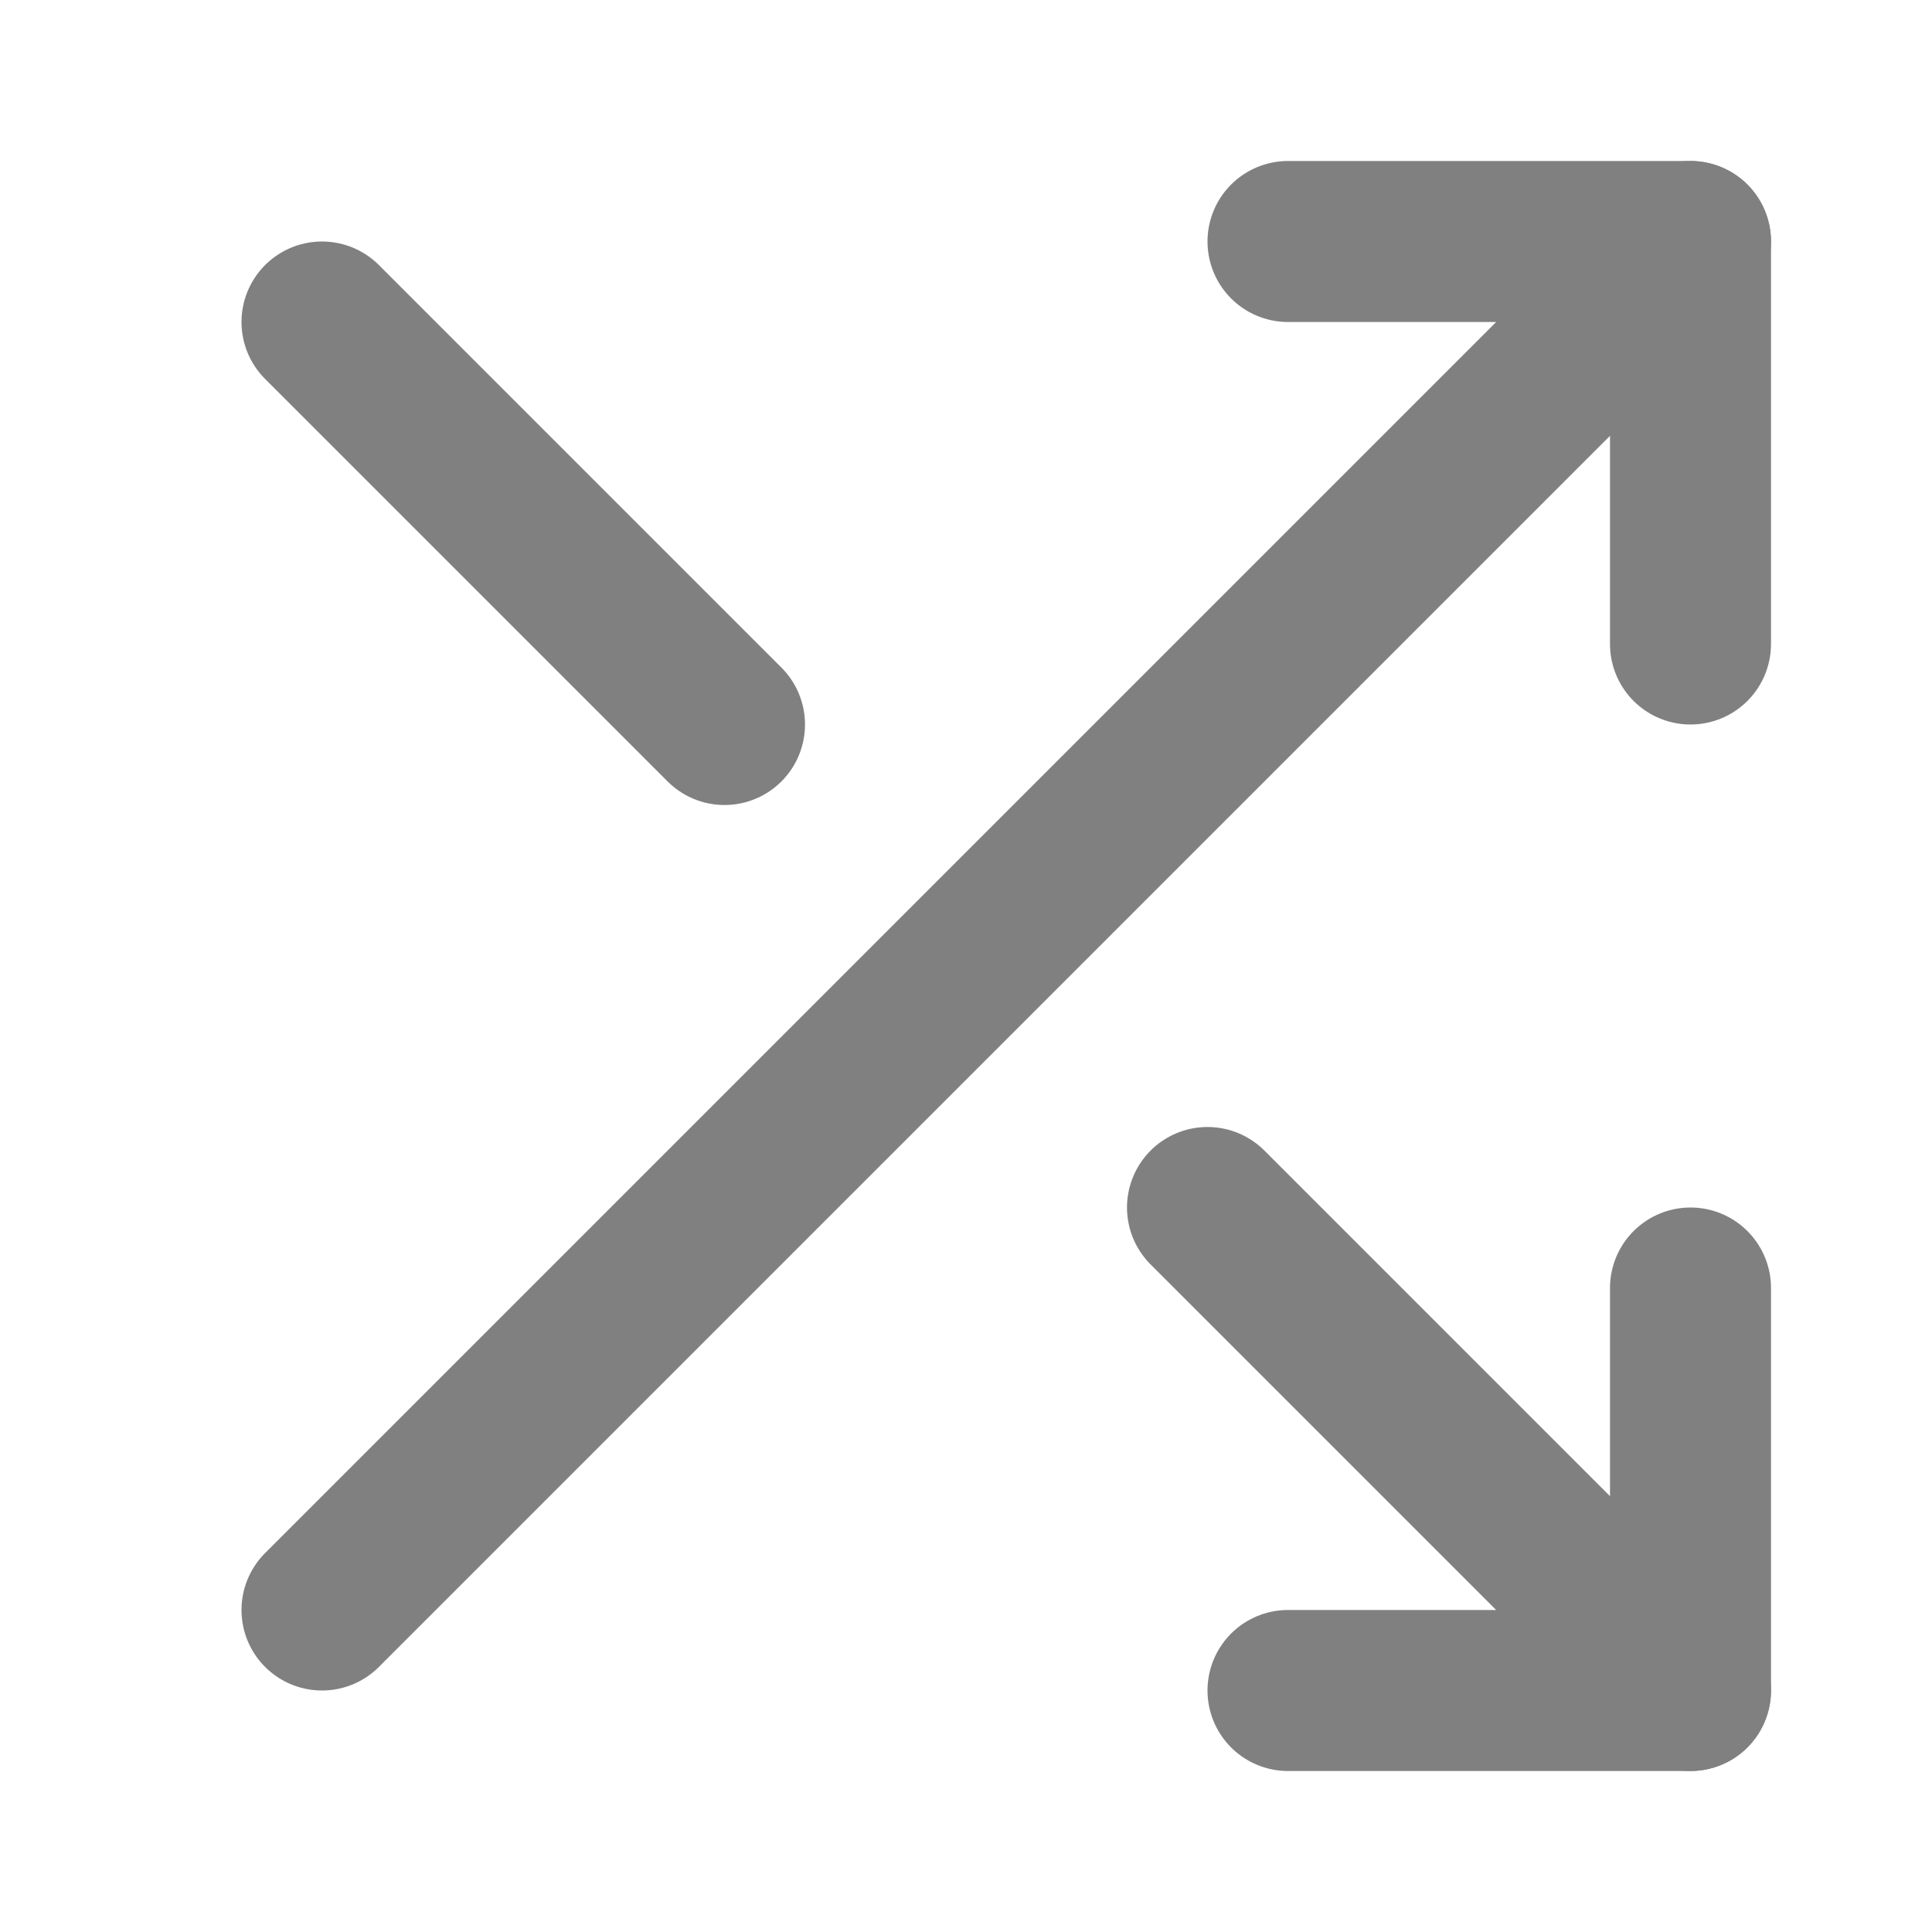
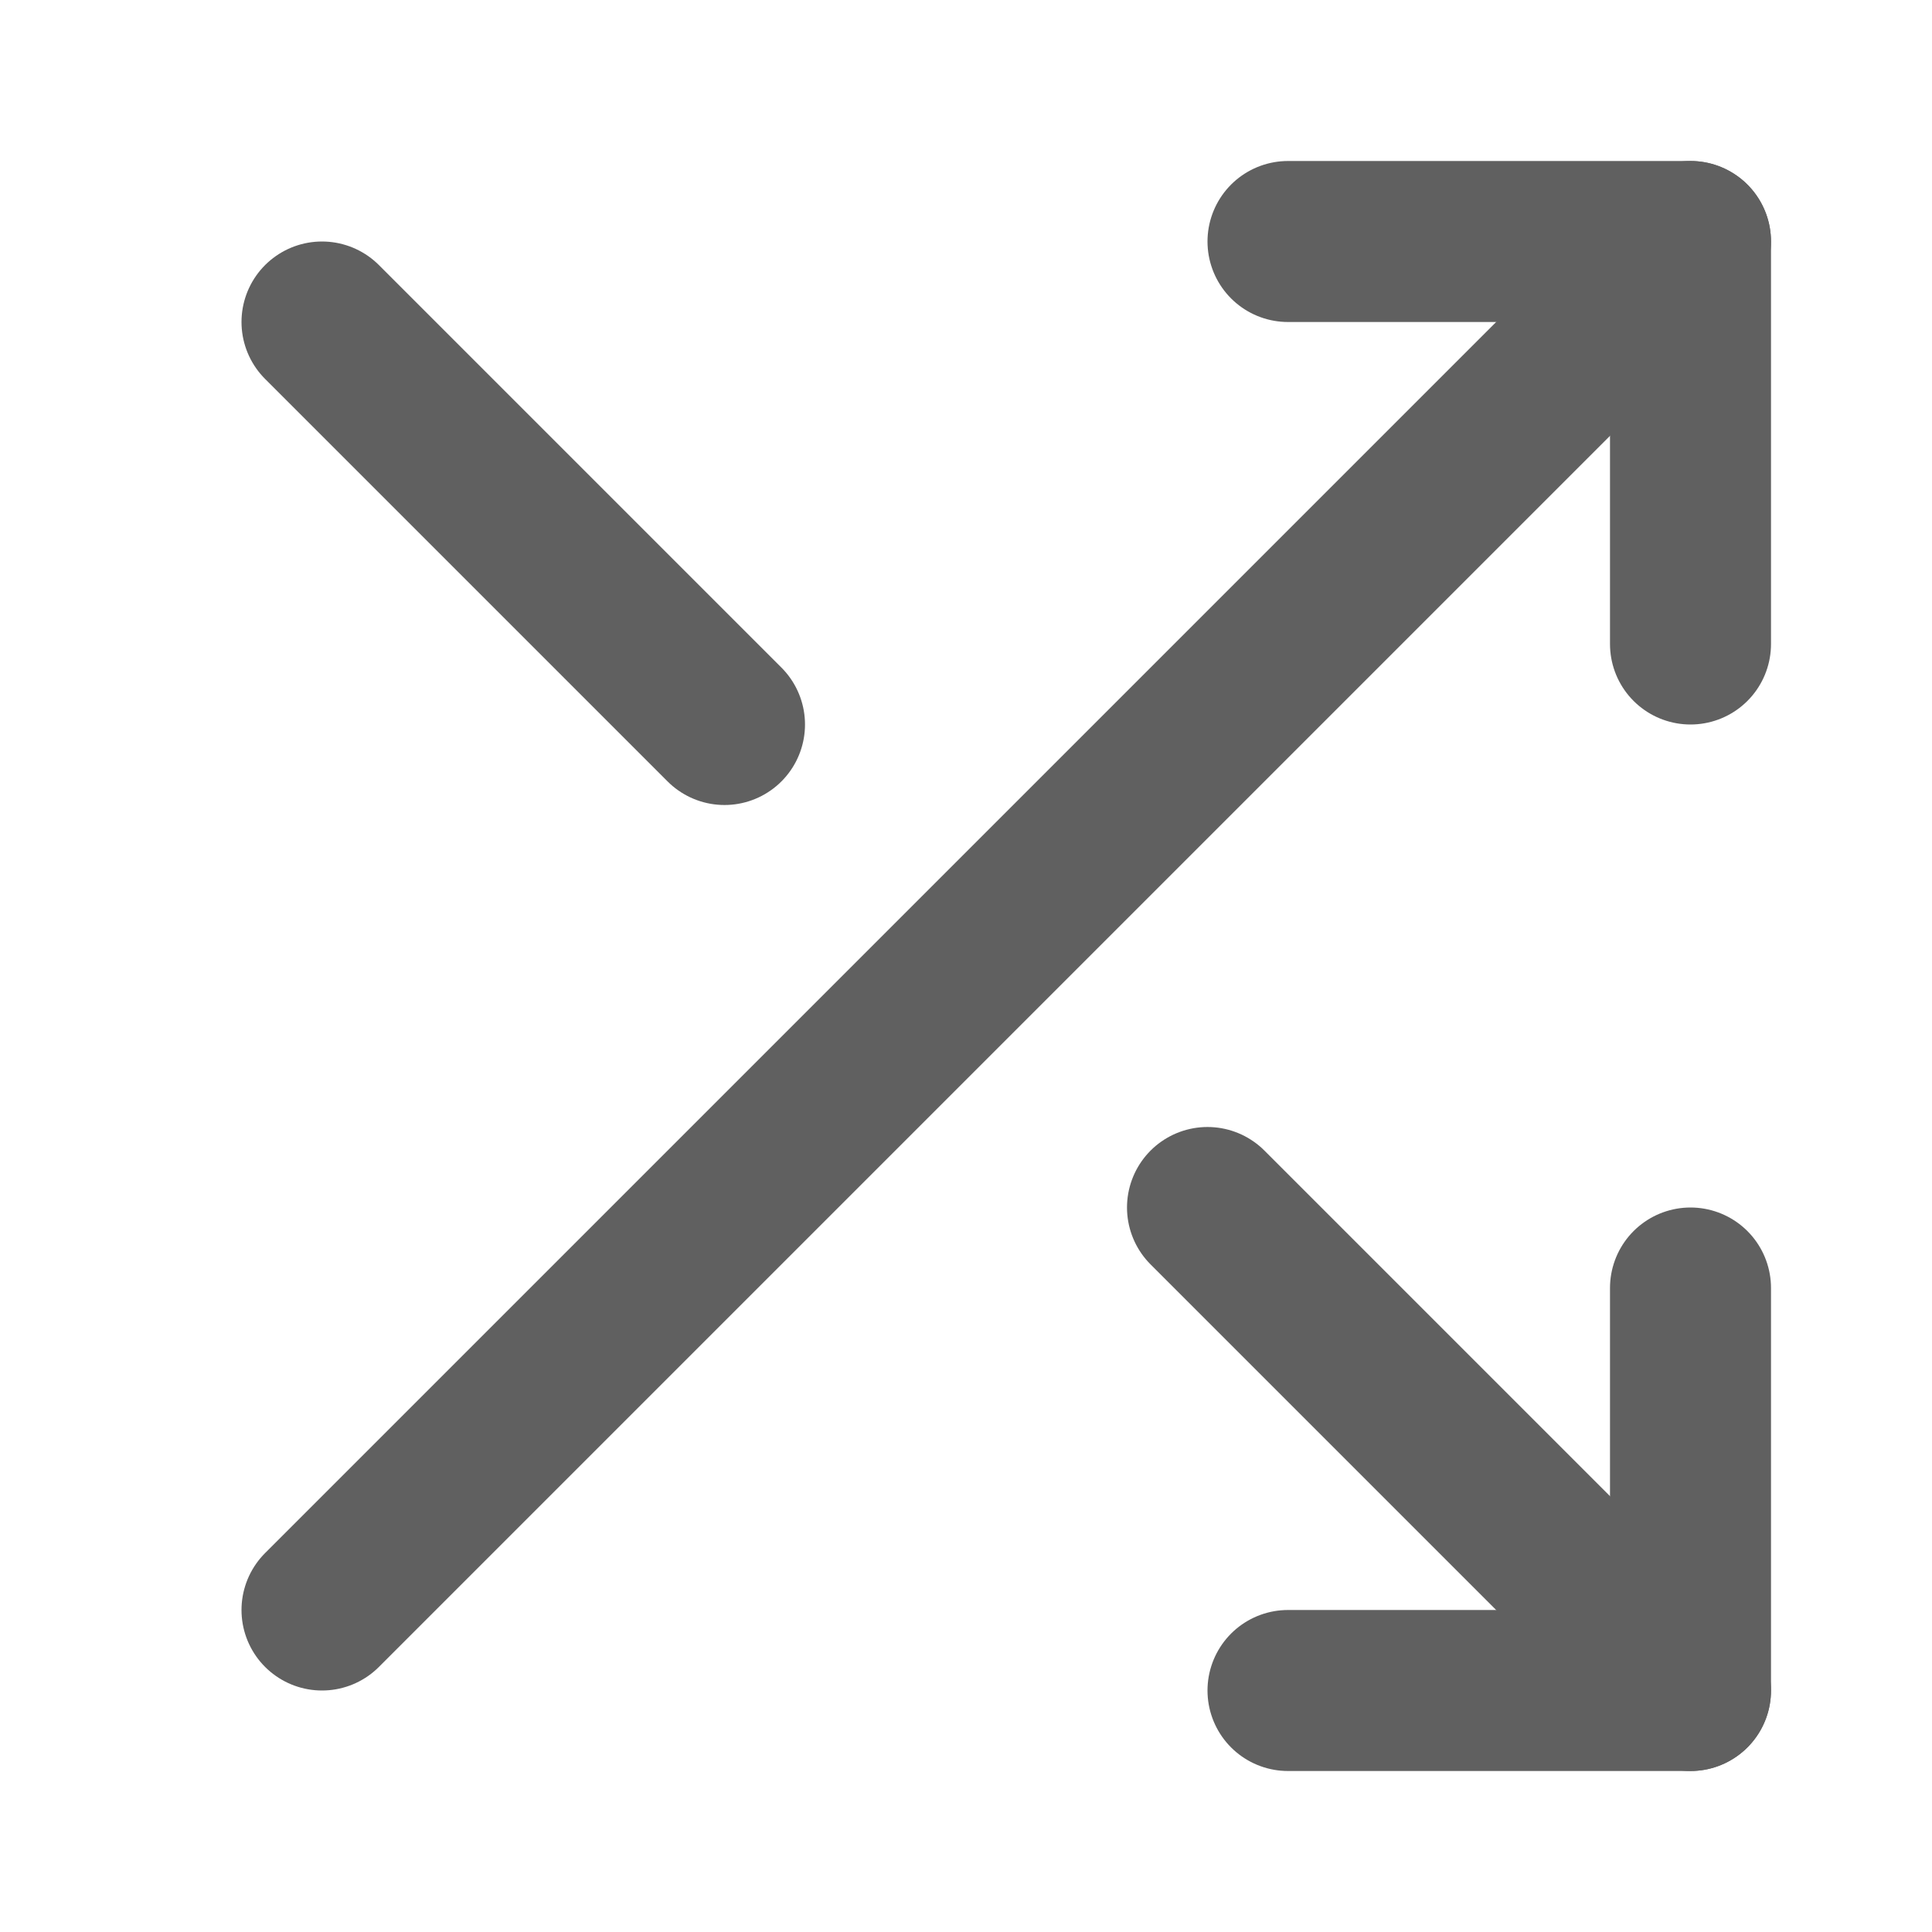
- <svg xmlns="http://www.w3.org/2000/svg" width="24" height="24" viewBox="0 0 24 24" fill="none" stroke="#808080" stroke-width="2" stroke-linecap="round" stroke-linejoin="round" class="feather feather-shuffle">
+ <svg xmlns="http://www.w3.org/2000/svg" width="20" height="20" viewBox="0 0 24 24" fill="none" stroke="#606060" stroke-width="2" stroke-linecap="round" stroke-linejoin="round" class="feather feather-shuffle">
  <polyline points="16 3 21 3 21 8" />
  <line x1="4" y1="20" x2="21" y2="3" />
  <polyline points="21 16 21 21 16 21" />
  <line x1="15" y1="15" x2="21" y2="21" />
  <line x1="4" y1="4" x2="9" y2="9" />
</svg>
